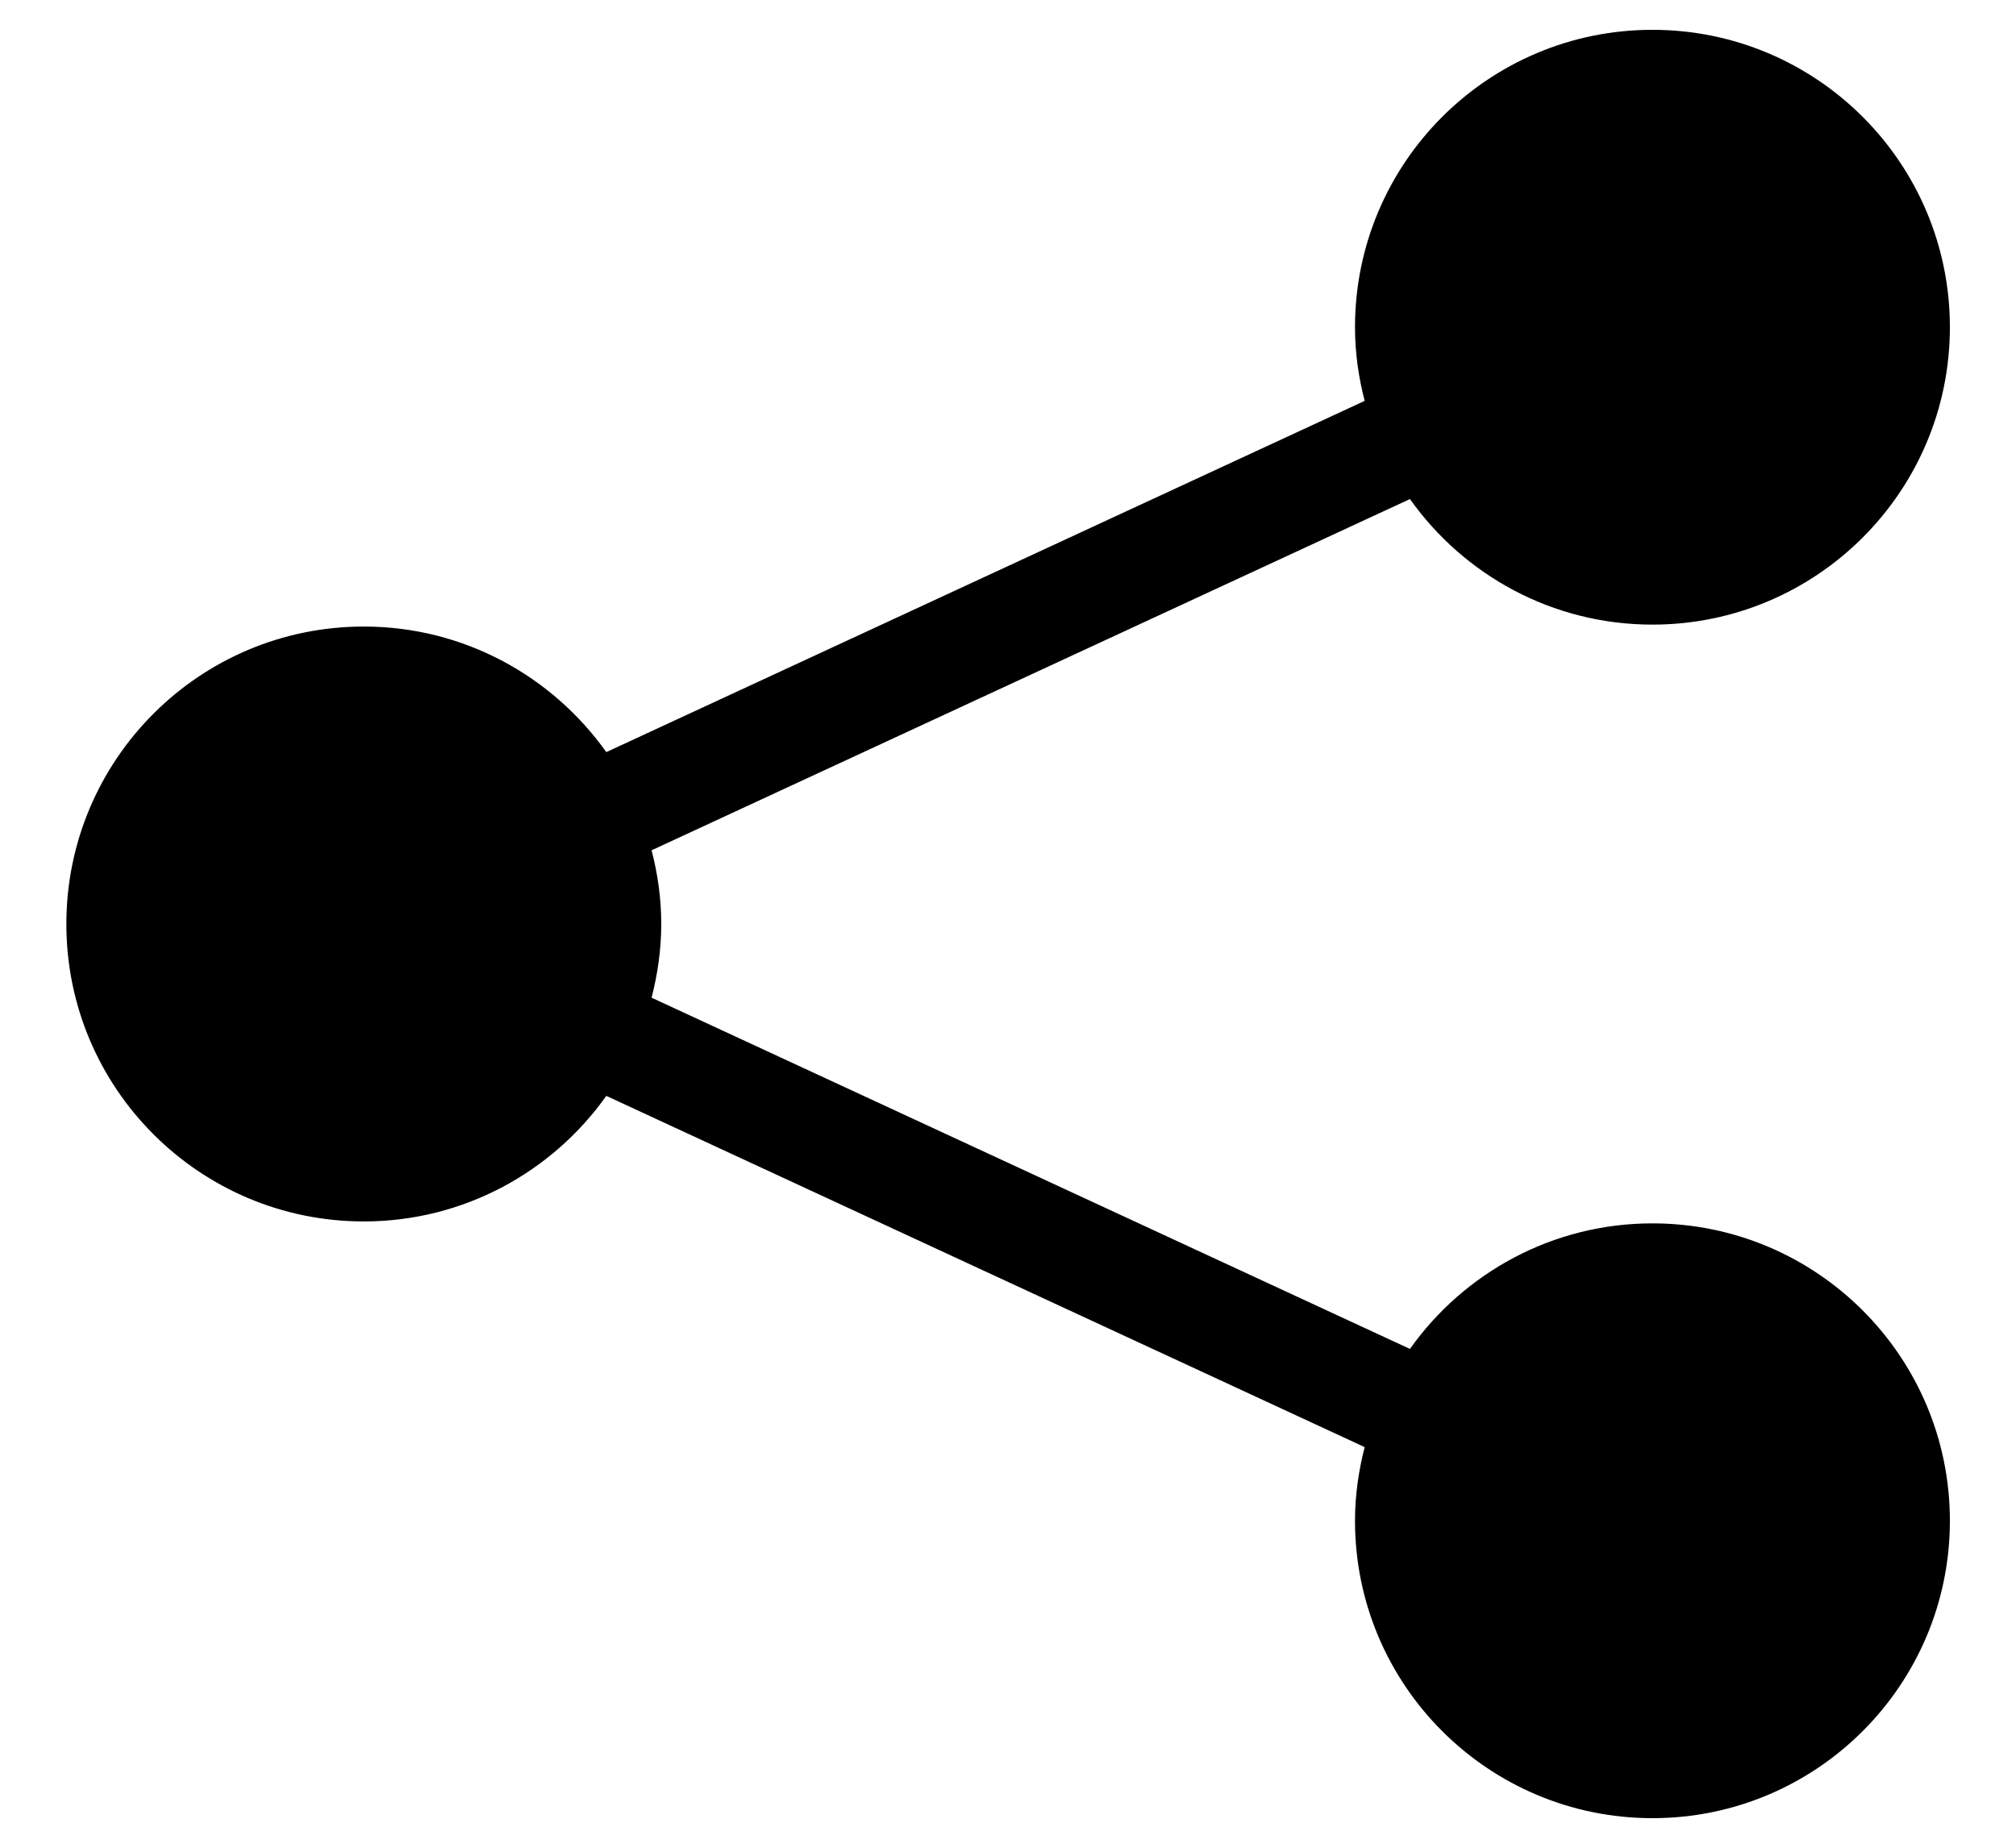
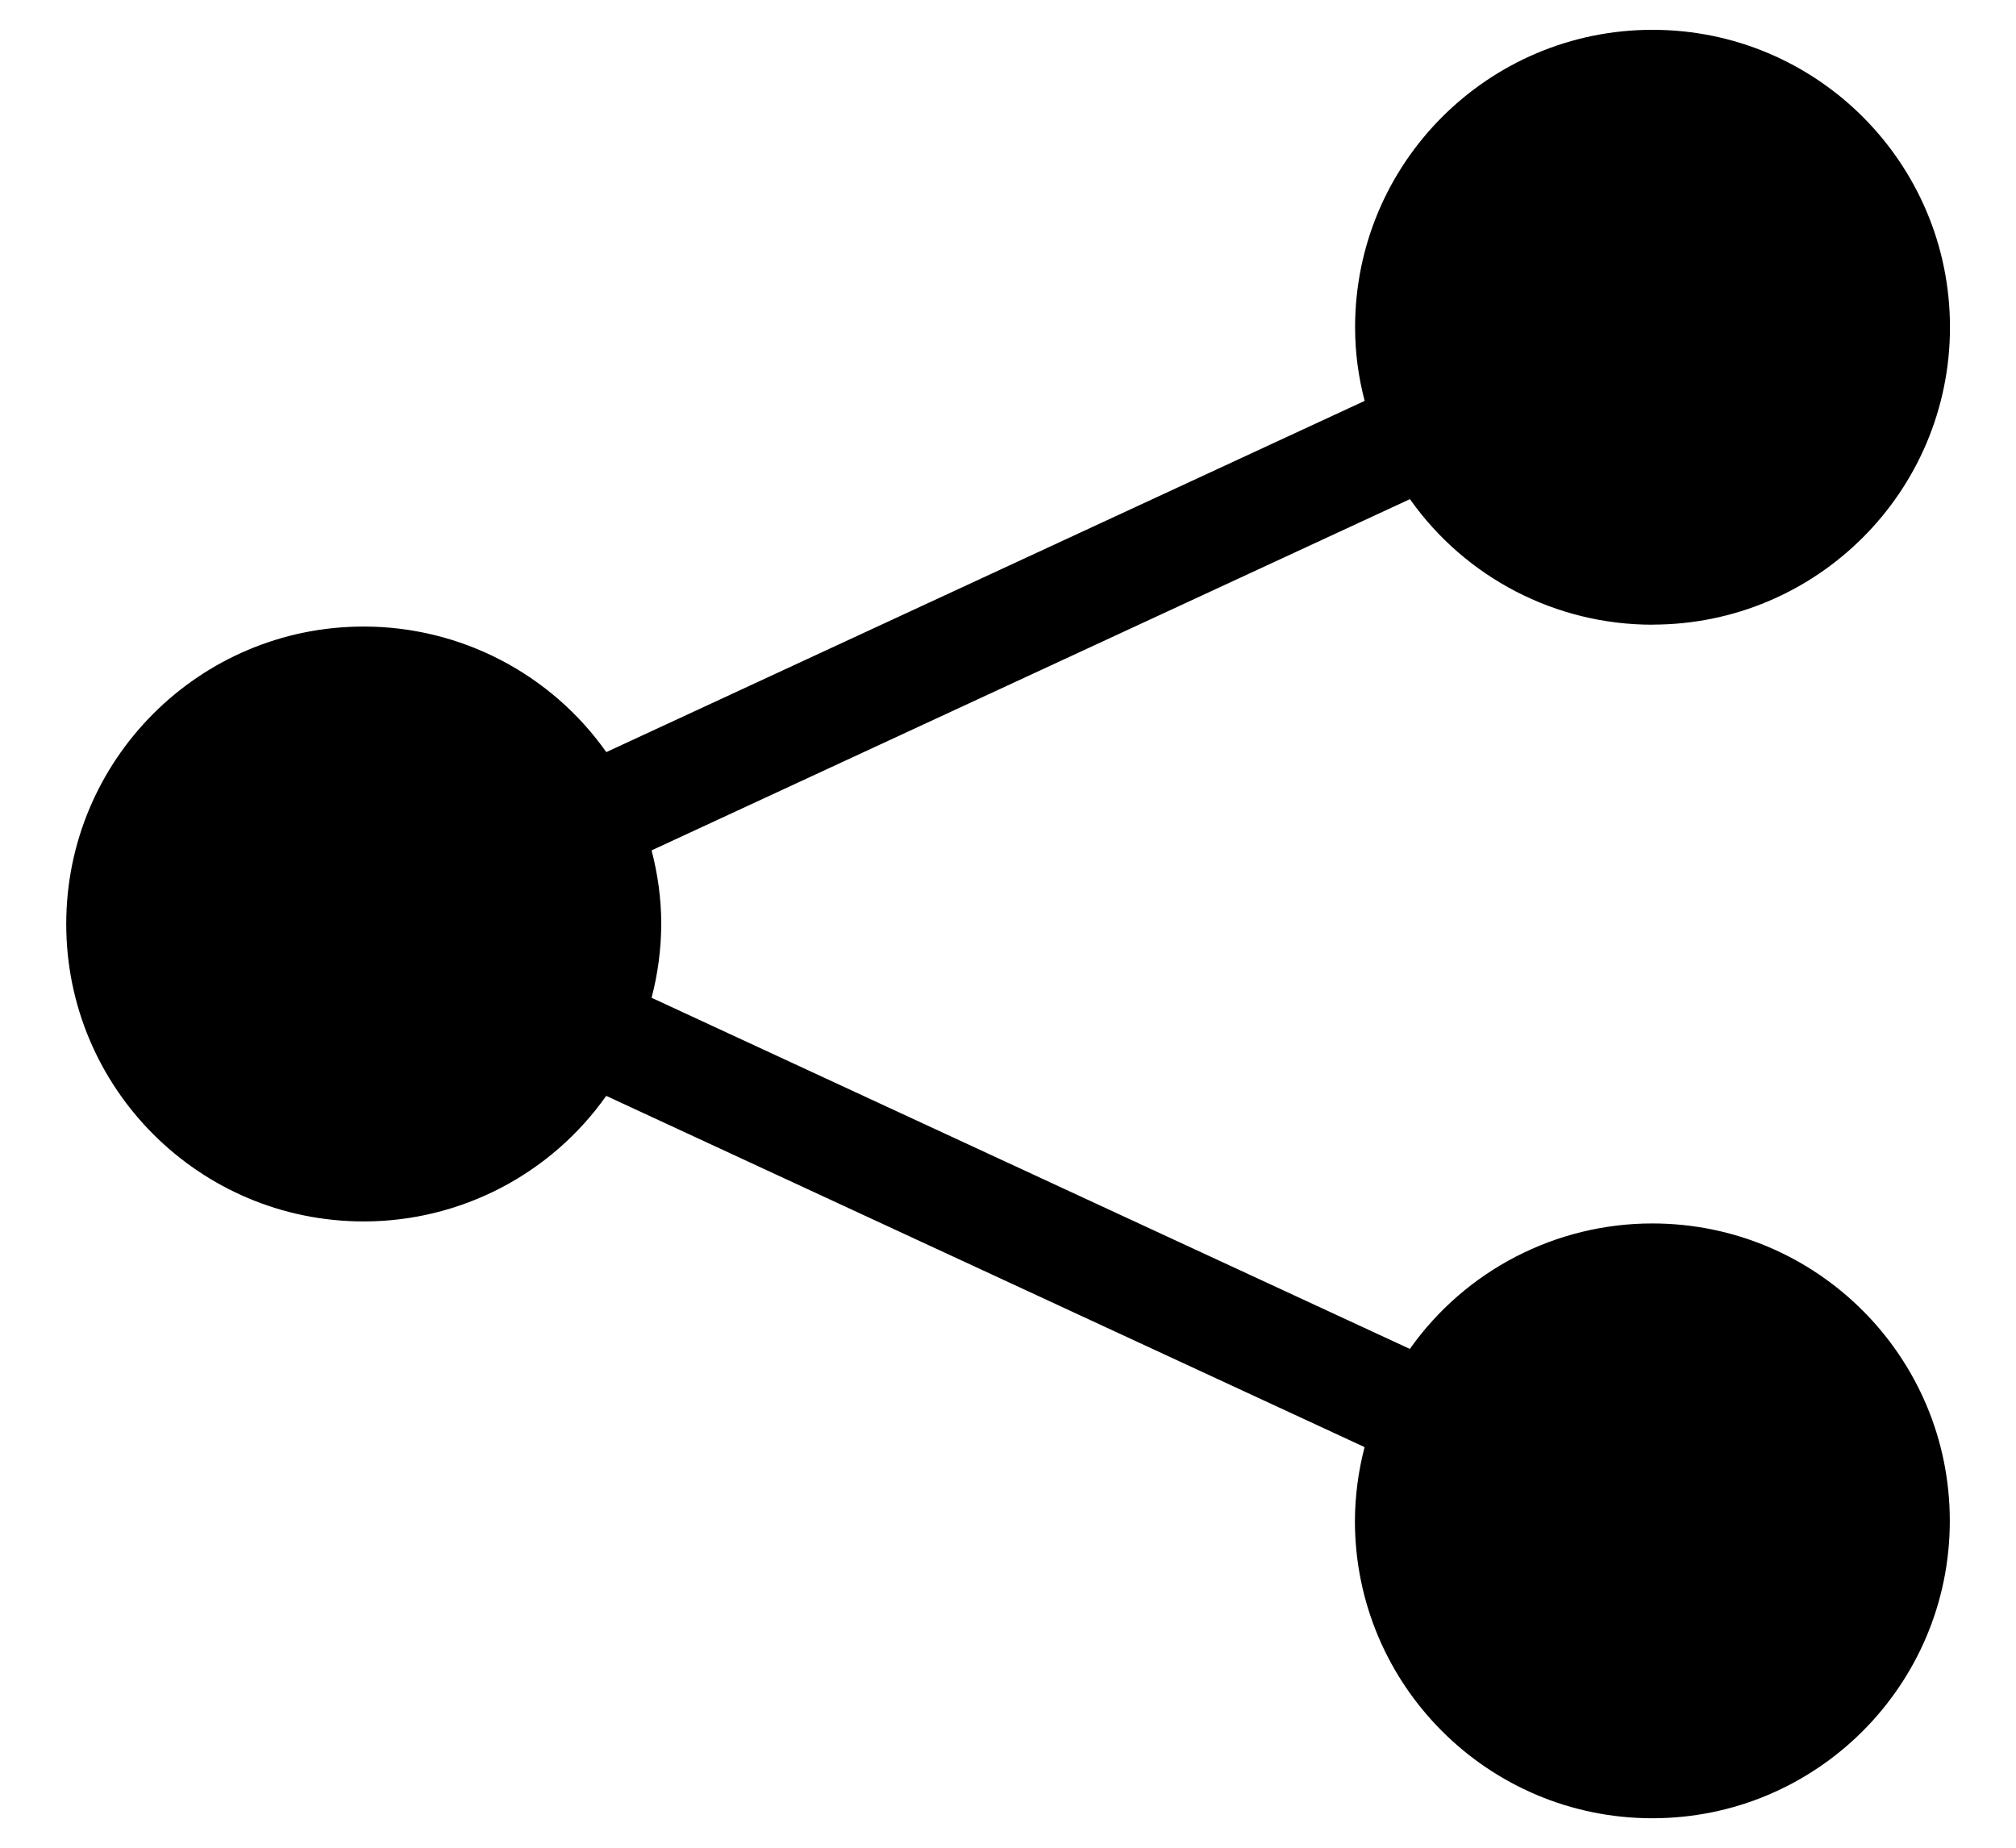
- <svg xmlns="http://www.w3.org/2000/svg" width="24" height="22" viewBox="0 0 24 22" fill="none">
-   <path d="M19.672 7.437C21.627 7.437 23.213 5.851 23.213 3.896C23.213 1.94 21.627 0.355 19.672 0.355C17.717 0.355 16.131 1.94 16.131 3.896C16.131 4.2 16.173 4.492 16.246 4.773L7.218 8.955C6.575 8.052 5.523 7.46 4.331 7.46C2.375 7.46 0.79 9.046 0.79 11.002C0.79 12.957 2.375 14.543 4.331 14.543C5.523 14.543 6.577 13.951 7.218 13.048L16.246 17.23C16.174 17.511 16.131 17.803 16.131 18.107C16.131 20.063 17.717 21.648 19.672 21.648C21.627 21.648 23.213 20.063 23.213 18.107C23.213 16.152 21.627 14.566 19.672 14.566C18.48 14.566 17.426 15.158 16.785 16.061L7.757 11.879C7.829 11.598 7.872 11.306 7.872 11.002C7.872 10.697 7.83 10.405 7.757 10.124L16.785 5.942C17.426 6.845 18.478 7.437 19.672 7.437Z" fill="currentColor" />
+ <svg xmlns="http://www.w3.org/2000/svg" width="24" height="22" fill="none">
+   <path d="M19.672 7.437a3.541 3.541 0 10-3.54-3.541c0 .304.04.596.114.877L7.218 8.955A3.536 3.536 0 004.33 7.46a3.541 3.541 0 000 7.083 3.534 3.534 0 002.887-1.495l9.028 4.182a3.554 3.554 0 00-.115.877 3.541 3.541 0 103.541-3.54 3.534 3.534 0 00-2.887 1.494L7.757 11.88a3.52 3.52 0 00.115-.877c0-.305-.042-.597-.115-.878l9.028-4.182a3.532 3.532 0 002.887 1.495z" fill="currentColor" />
</svg>
